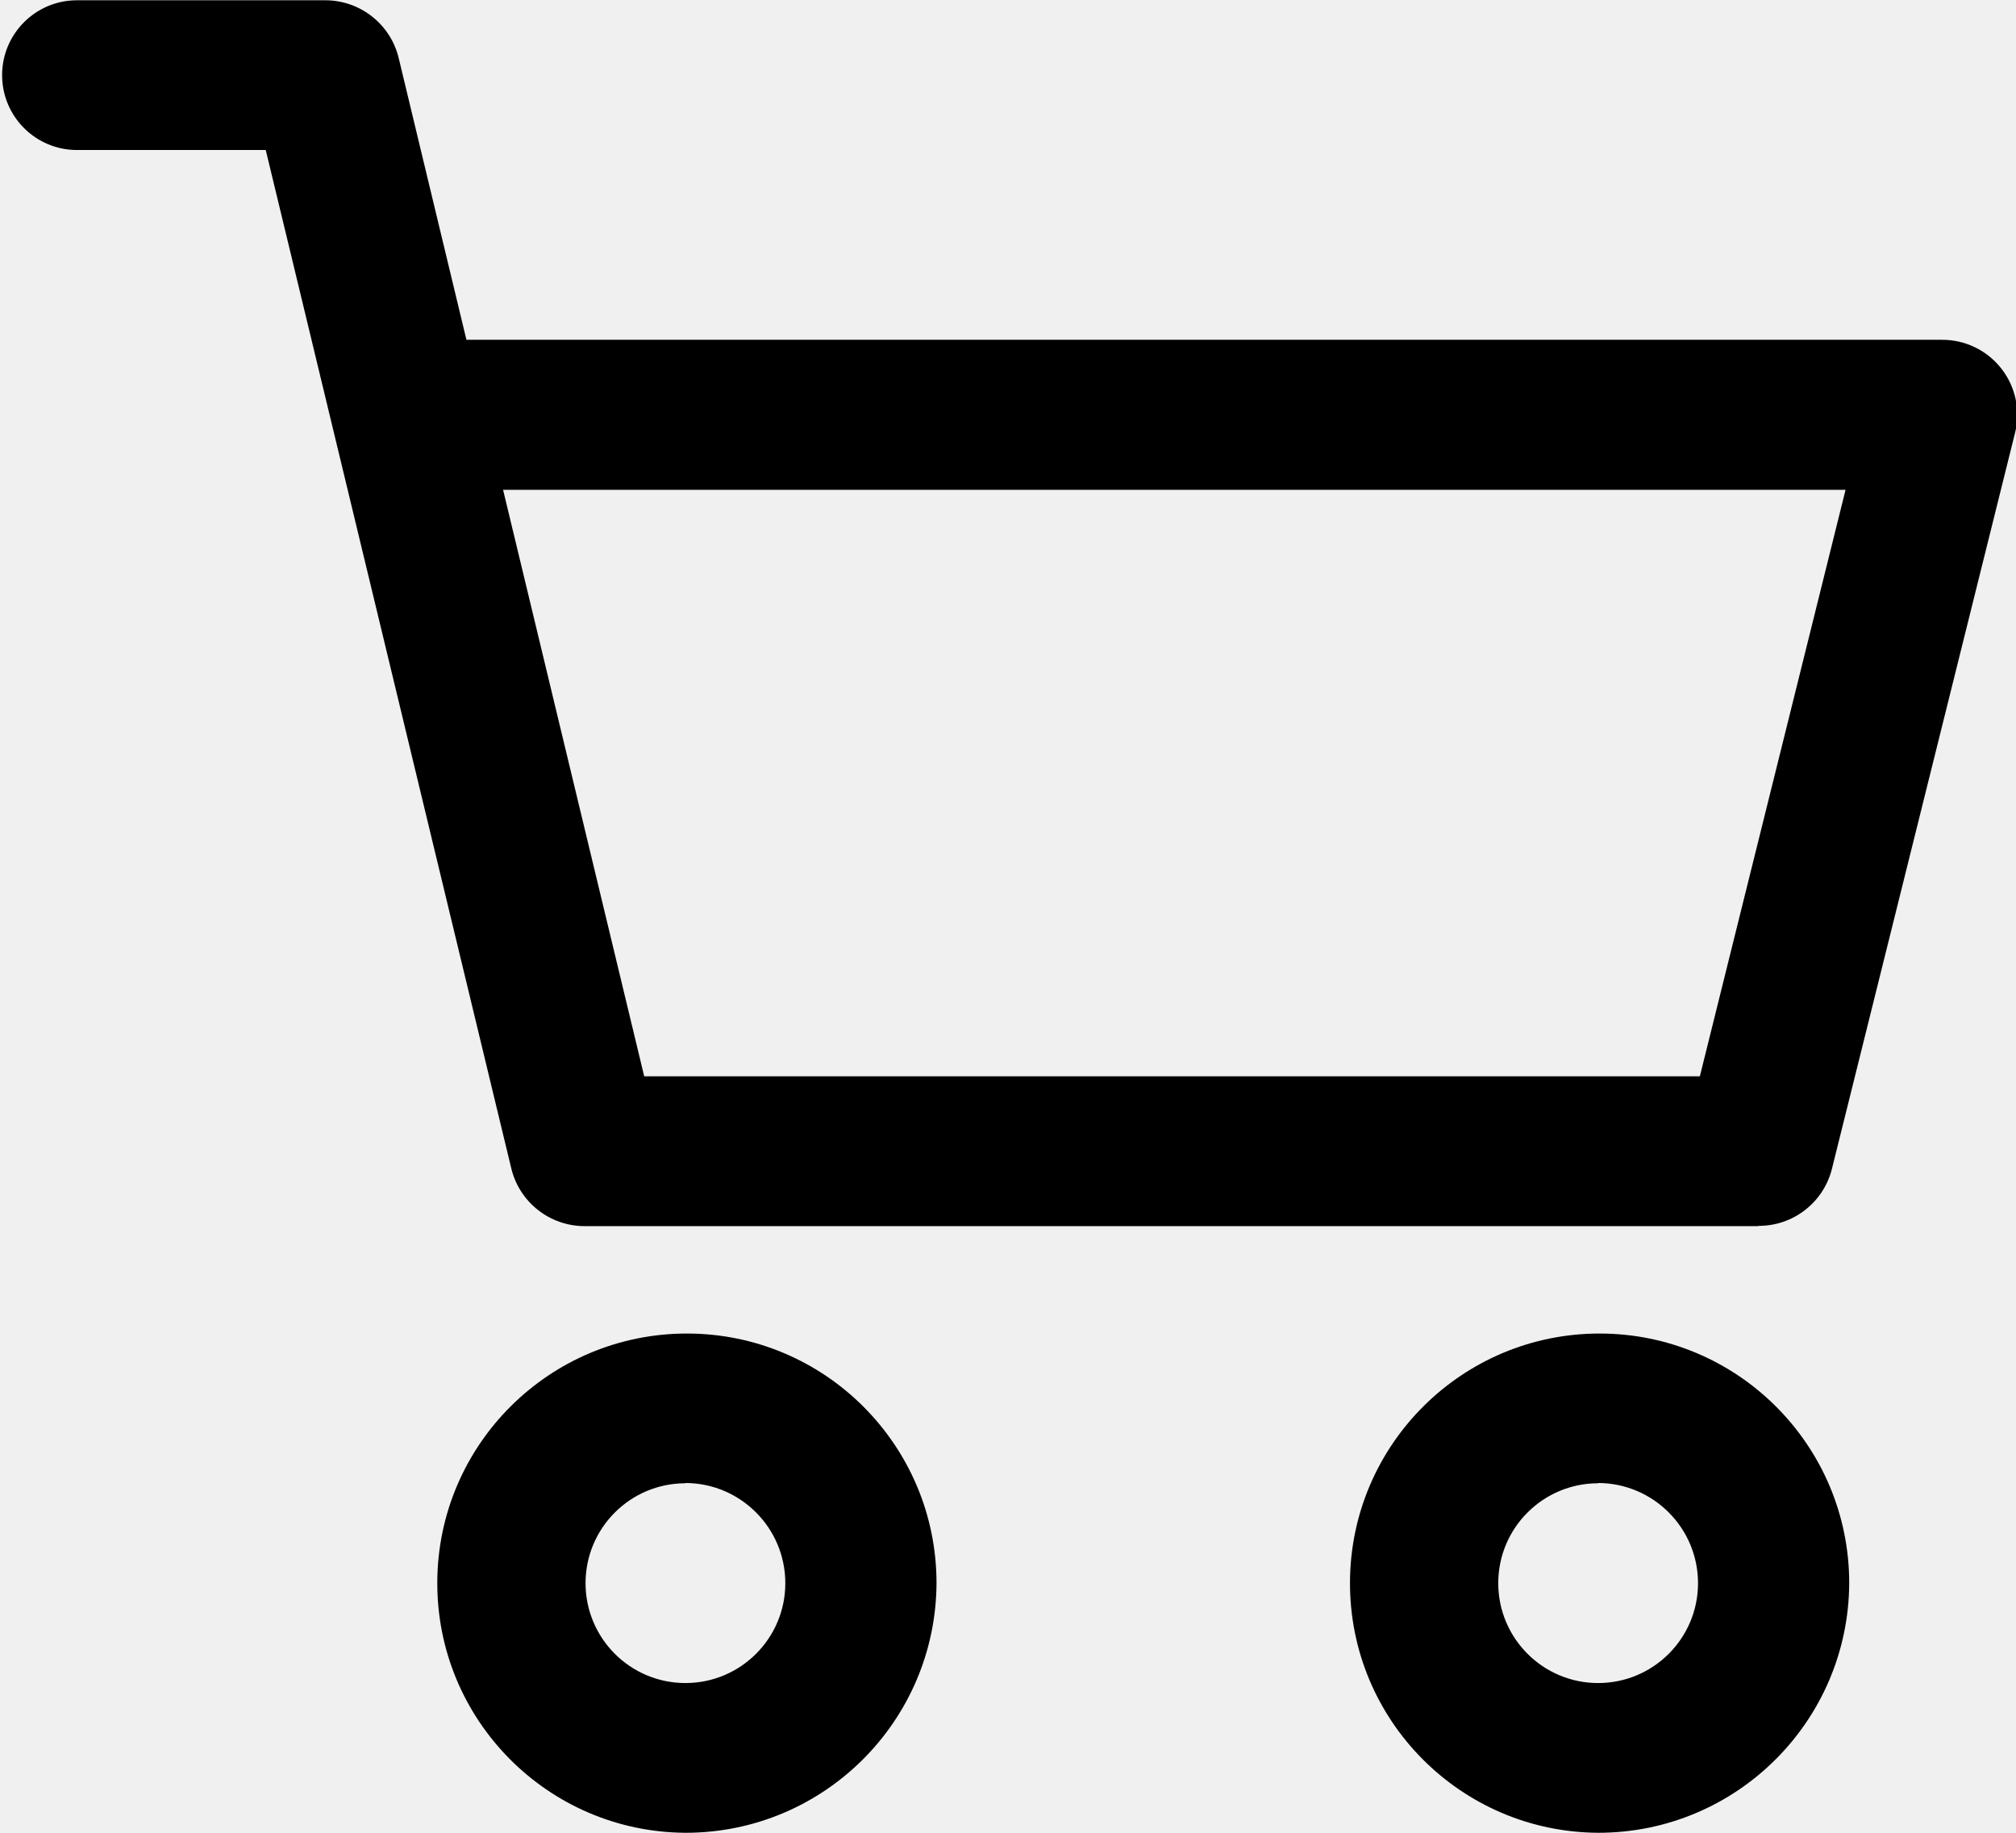
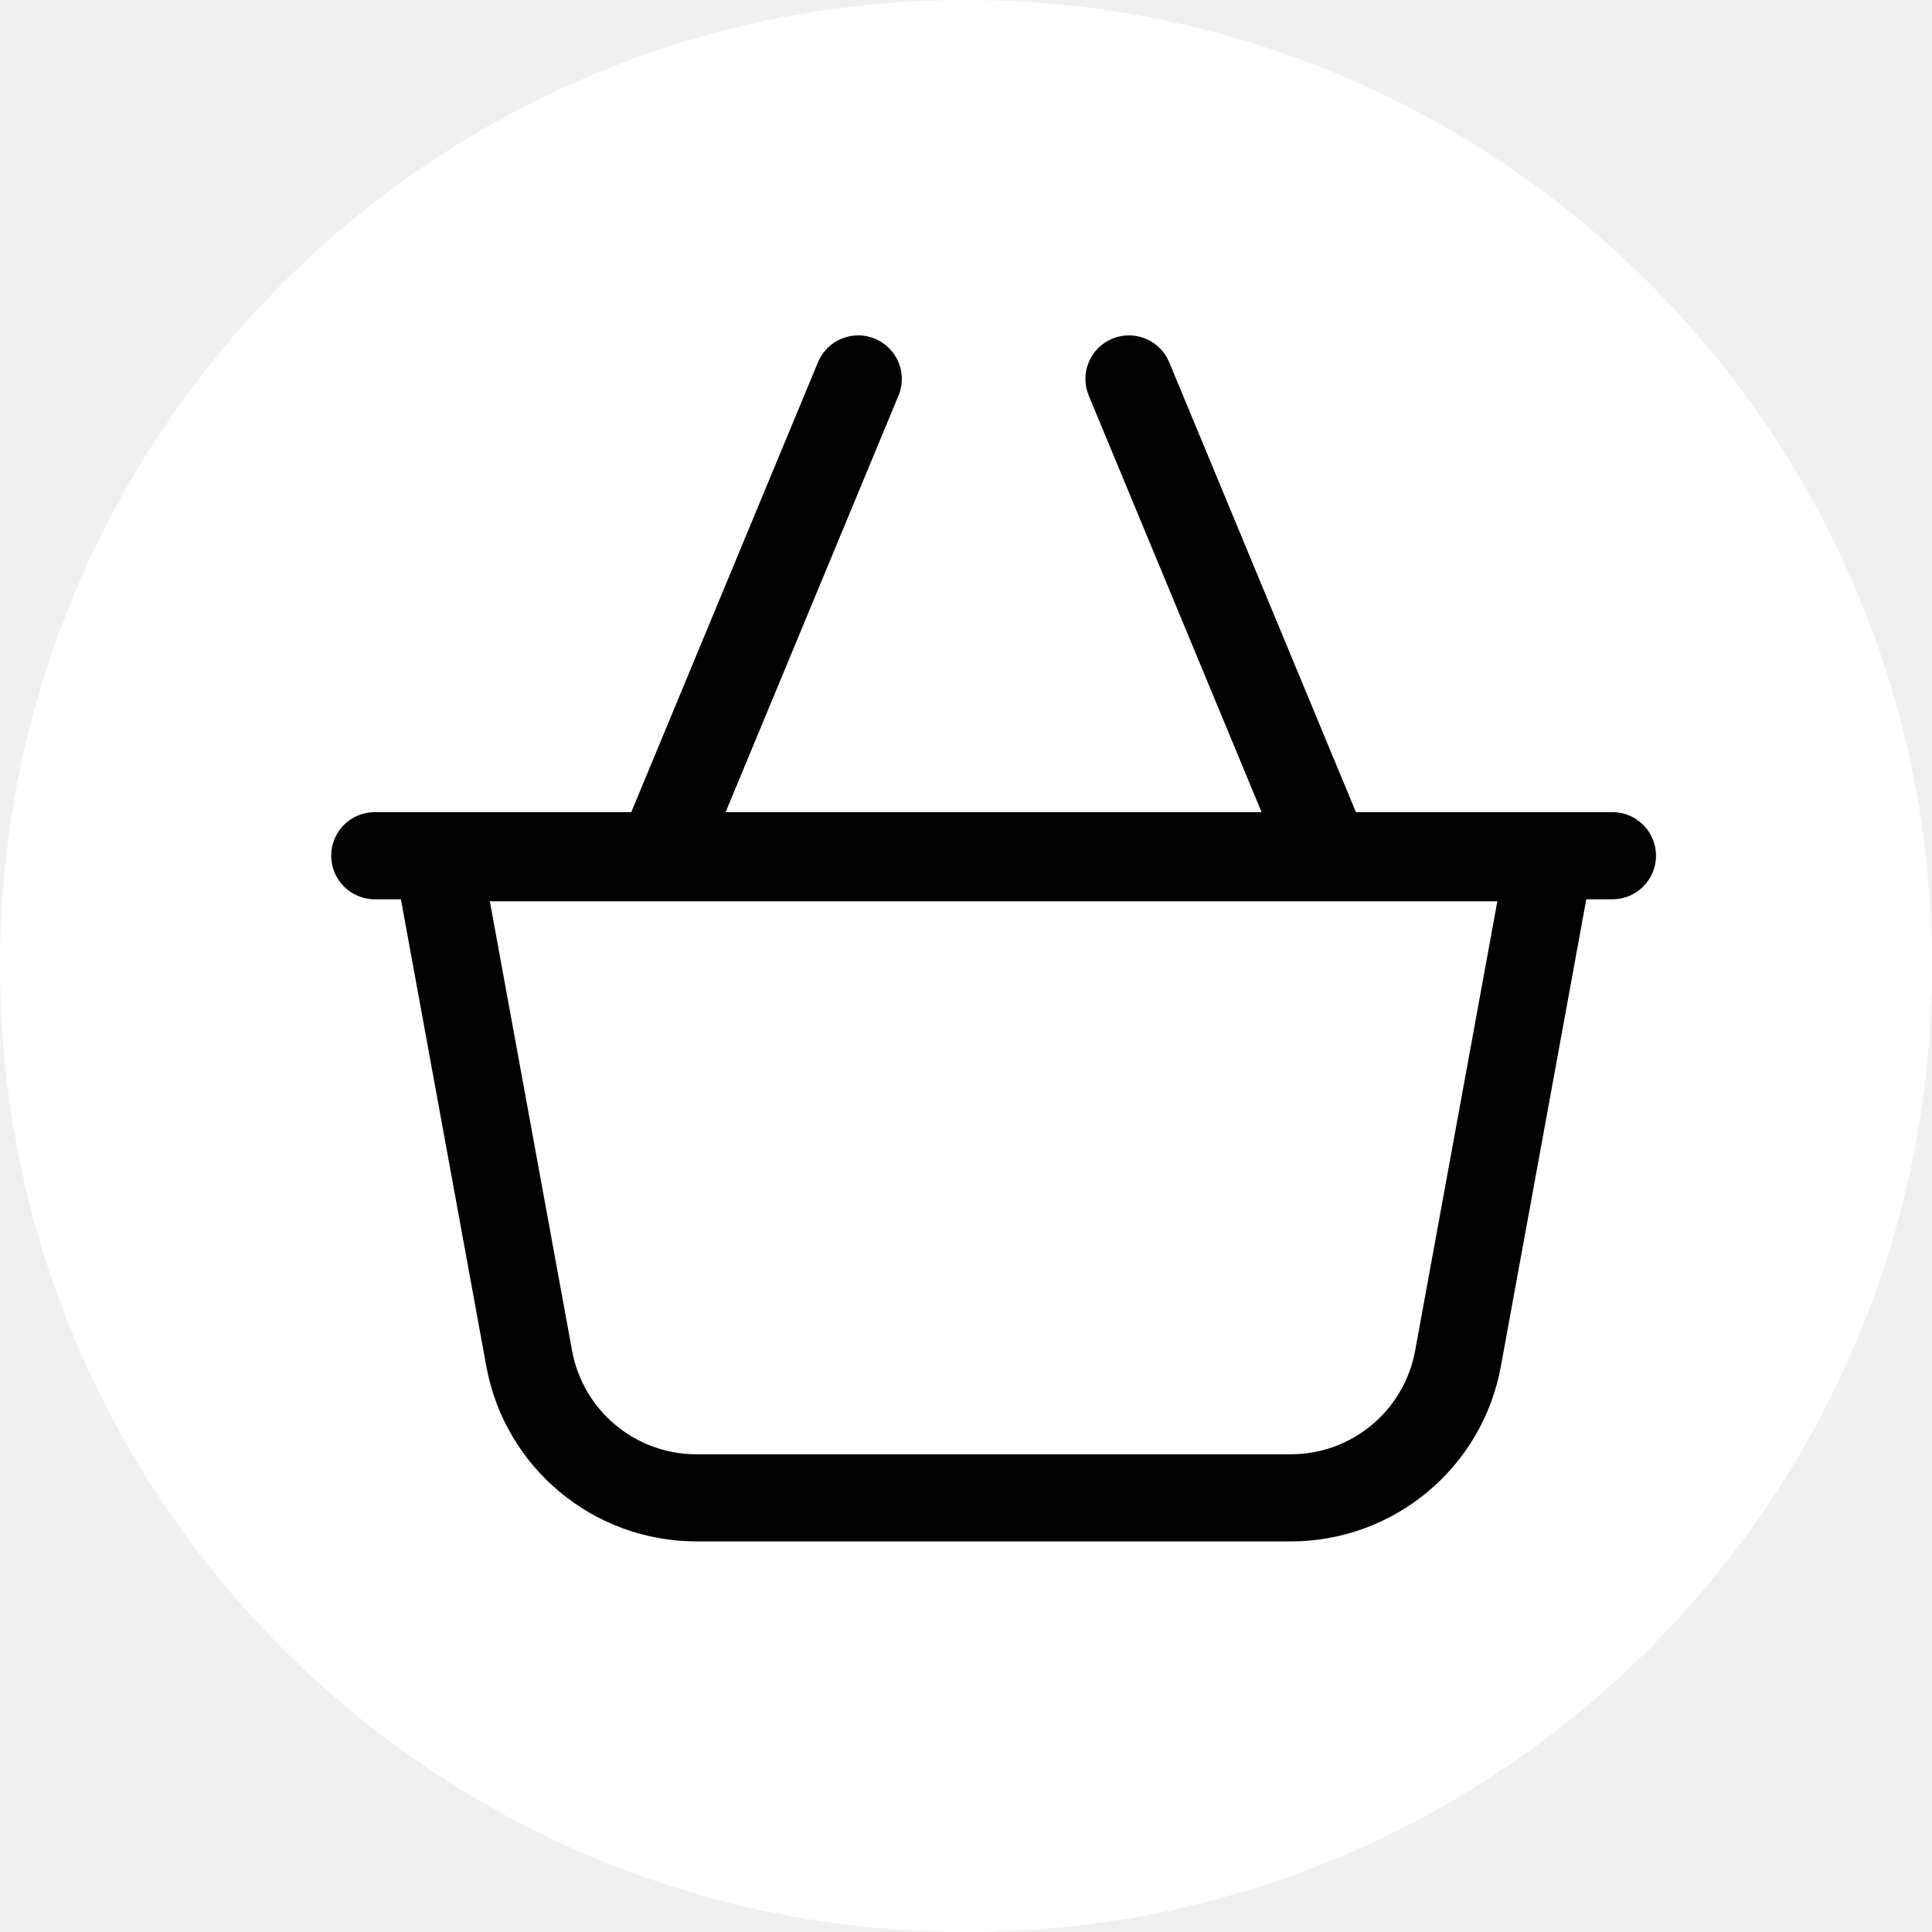
- <svg xmlns="http://www.w3.org/2000/svg" width="22" height="20" viewBox="0 0 22 20">
-   <path fill="29282d" fill-rule="evenodd" d="M1527.44,65a2.724,2.724,0,1,1,2.74-2.724A2.738,2.738,0,0,1,1527.44,65Zm0-3.814a1.09,1.09,0,1,0,1.09,1.09A1.094,1.094,0,0,0,1527.44,61.183Zm1.75-2.806h-12.81a0.823,0.823,0,0,1-.8-0.628l-2.68-11.115h-2.06a0.817,0.817,0,1,1,0-1.634h2.71a0.824,0.824,0,0,1,.8.627l0.74,3.078h16.1a0.818,0.818,0,0,1,.8,1.014l-2,8.038A0.822,0.822,0,0,1,1529.19,58.377Zm-12.16-1.635h11.52l1.59-6.4h-14.65ZM1517.48,65a2.724,2.724,0,1,1,2.74-2.724A2.738,2.738,0,0,1,1517.48,65Zm0-3.814a1.09,1.09,0,1,0,1.09,1.09A1.094,1.094,0,0,0,1517.48,61.183Z" transform="translate(-1510 -45)" />
+ <svg xmlns="http://www.w3.org/2000/svg" width="35" height="35" viewBox="0 0 35 35" fill="none">
+   <circle cx="17.5" cy="17.5" r="17.5" fill="white" />
+   <g clip-path="url(#clip0_4_43)">
+     <path d="M29.211 14.713H24.564L21.181 6.562C21.014 6.16 20.552 5.969 20.15 6.136C19.747 6.303 19.556 6.765 19.724 7.167L22.855 14.713H13.145L16.277 7.167C16.444 6.765 16.253 6.303 15.85 6.136C15.448 5.969 14.986 6.16 14.819 6.562L11.436 14.713H6.789C6.353 14.713 6 15.066 6 15.502C6 15.938 6.353 16.291 6.789 16.291H7.263L8.81 24.751C9.147 26.59 10.748 27.924 12.617 27.924H23.383C25.253 27.924 26.854 26.59 27.19 24.751L28.737 16.291H29.211C29.647 16.291 30 15.938 30 15.502C30 15.066 29.647 14.713 29.211 14.713ZM25.637 24.467C25.438 25.556 24.49 26.346 23.383 26.346H12.617C11.51 26.346 10.562 25.556 10.363 24.467L8.874 16.328H27.126L25.637 24.467Z" fill="black" />
+   </g>
+   <defs>
+     <clipPath id="clip0_4_43">
+       <rect width="24" height="24" fill="white" transform="translate(6 5)" />
+     </clipPath>
+   </defs>
</svg>
